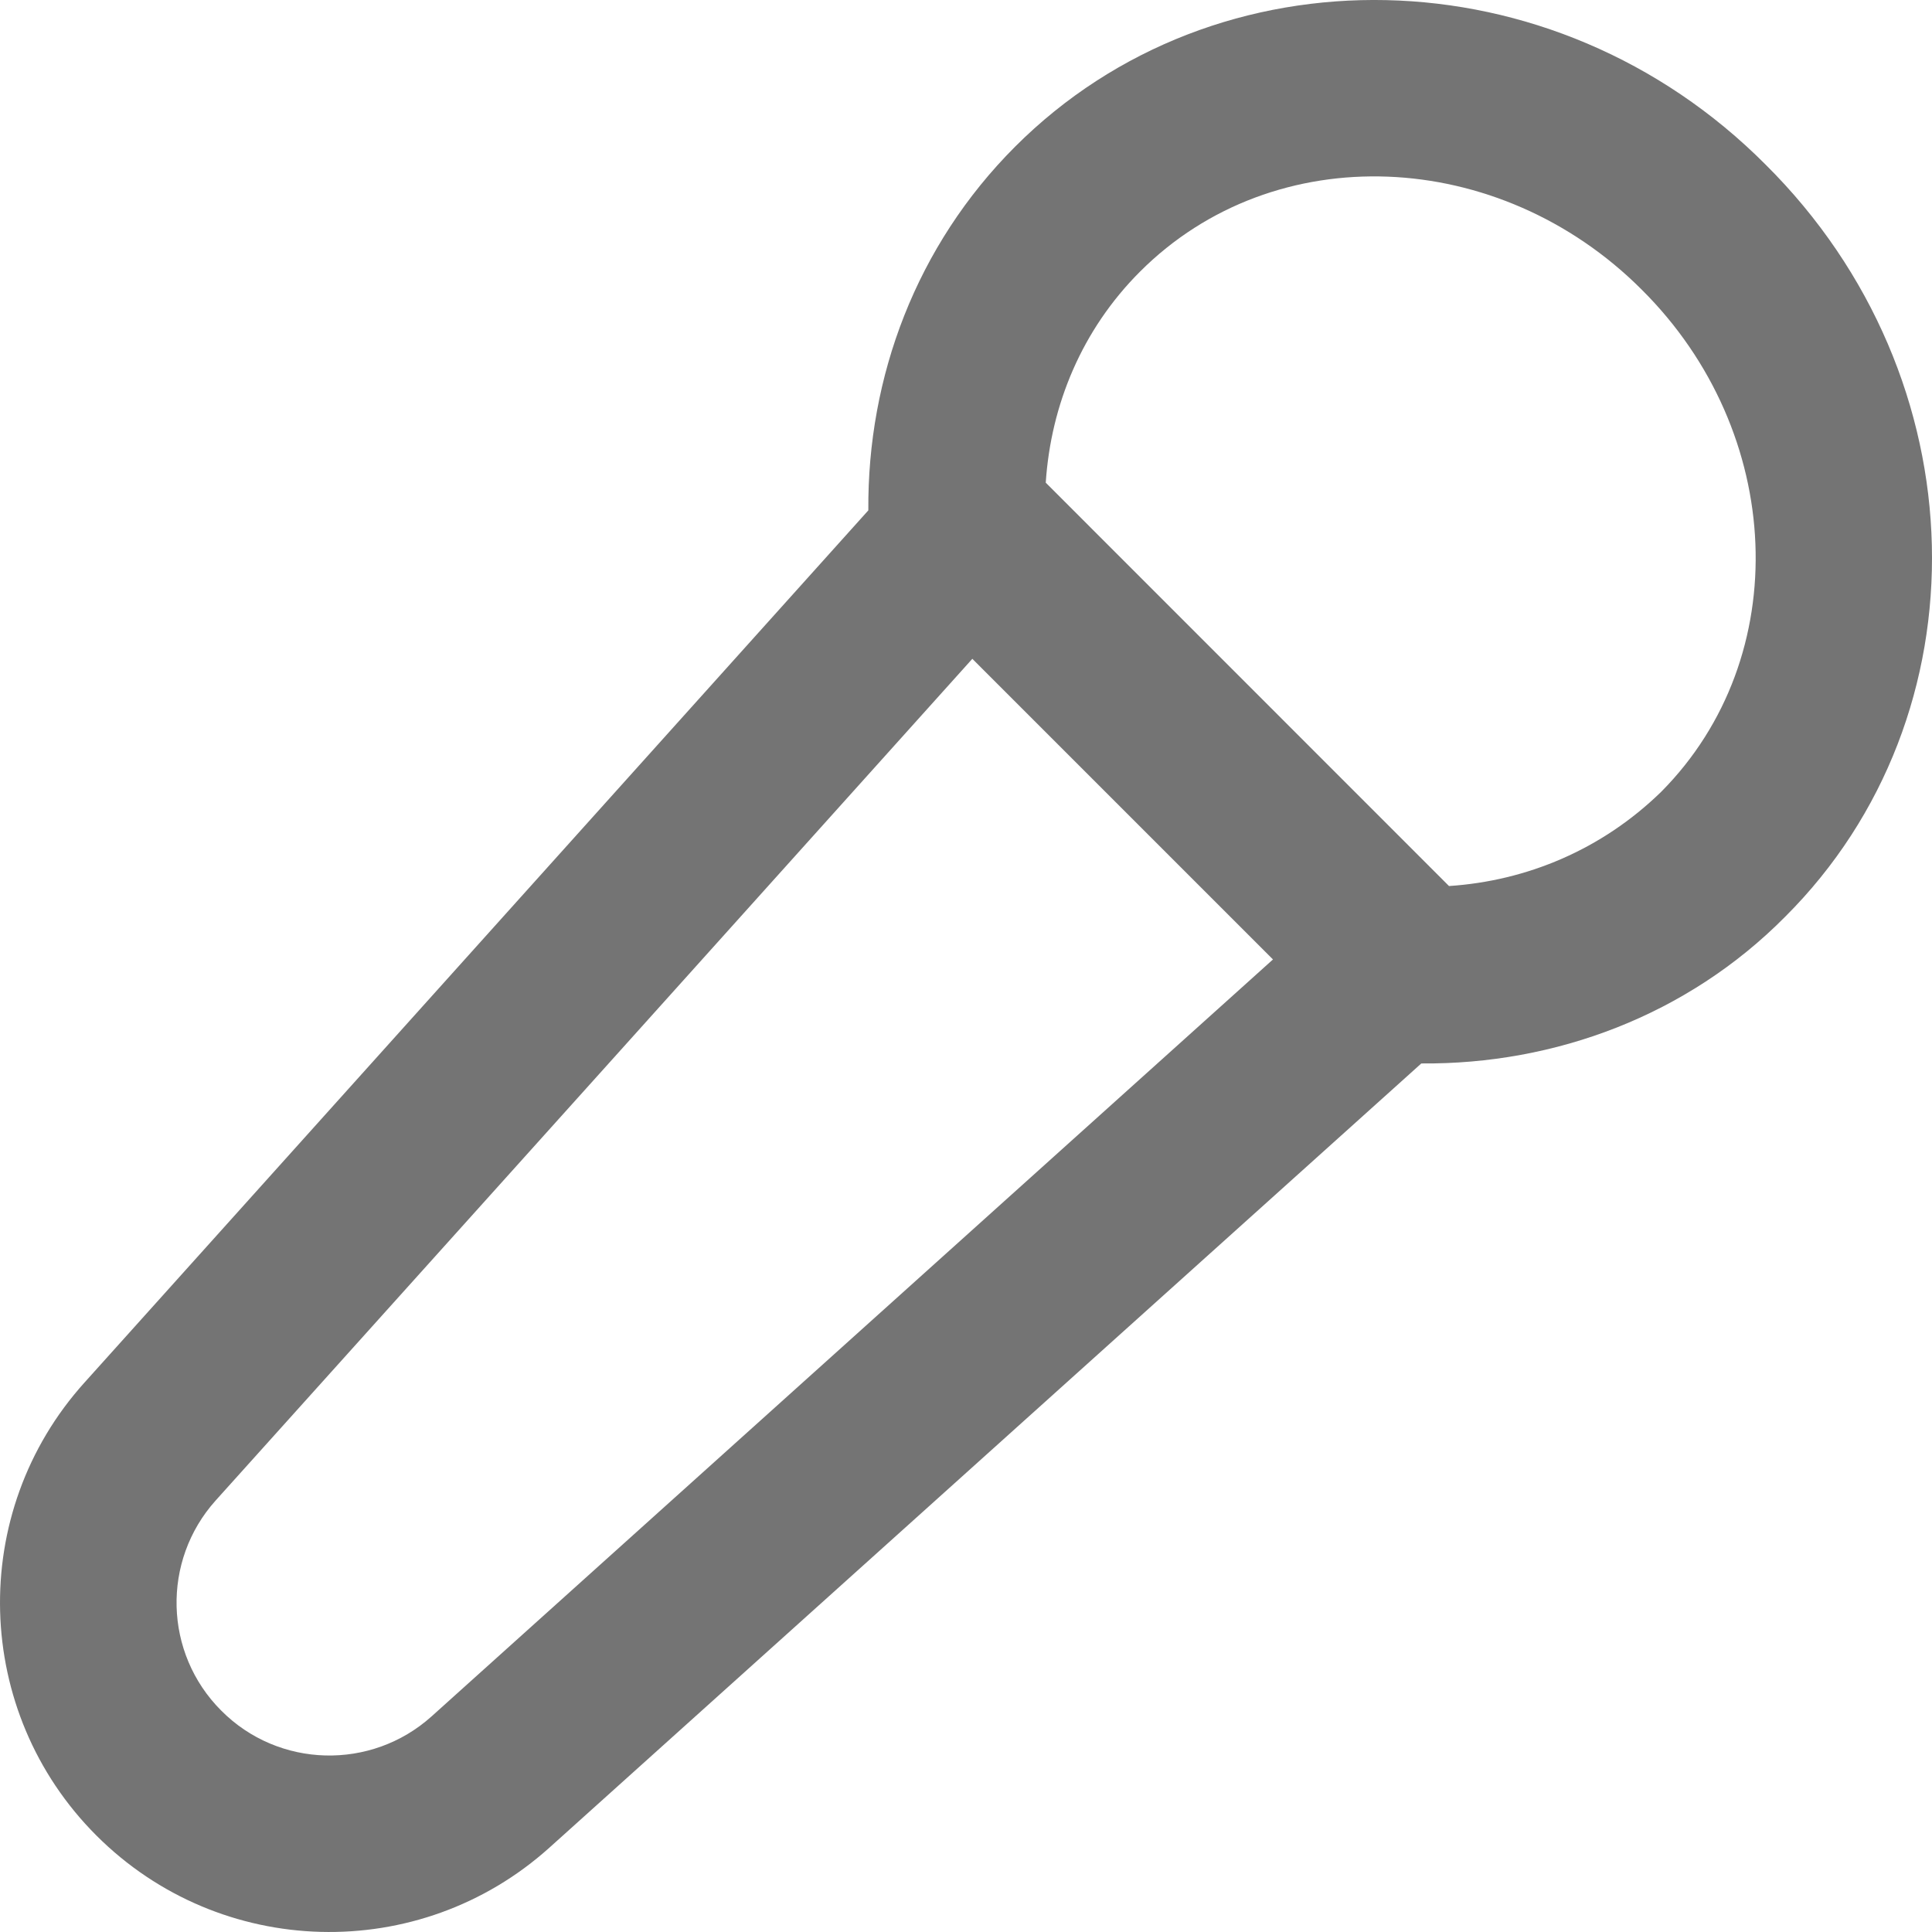
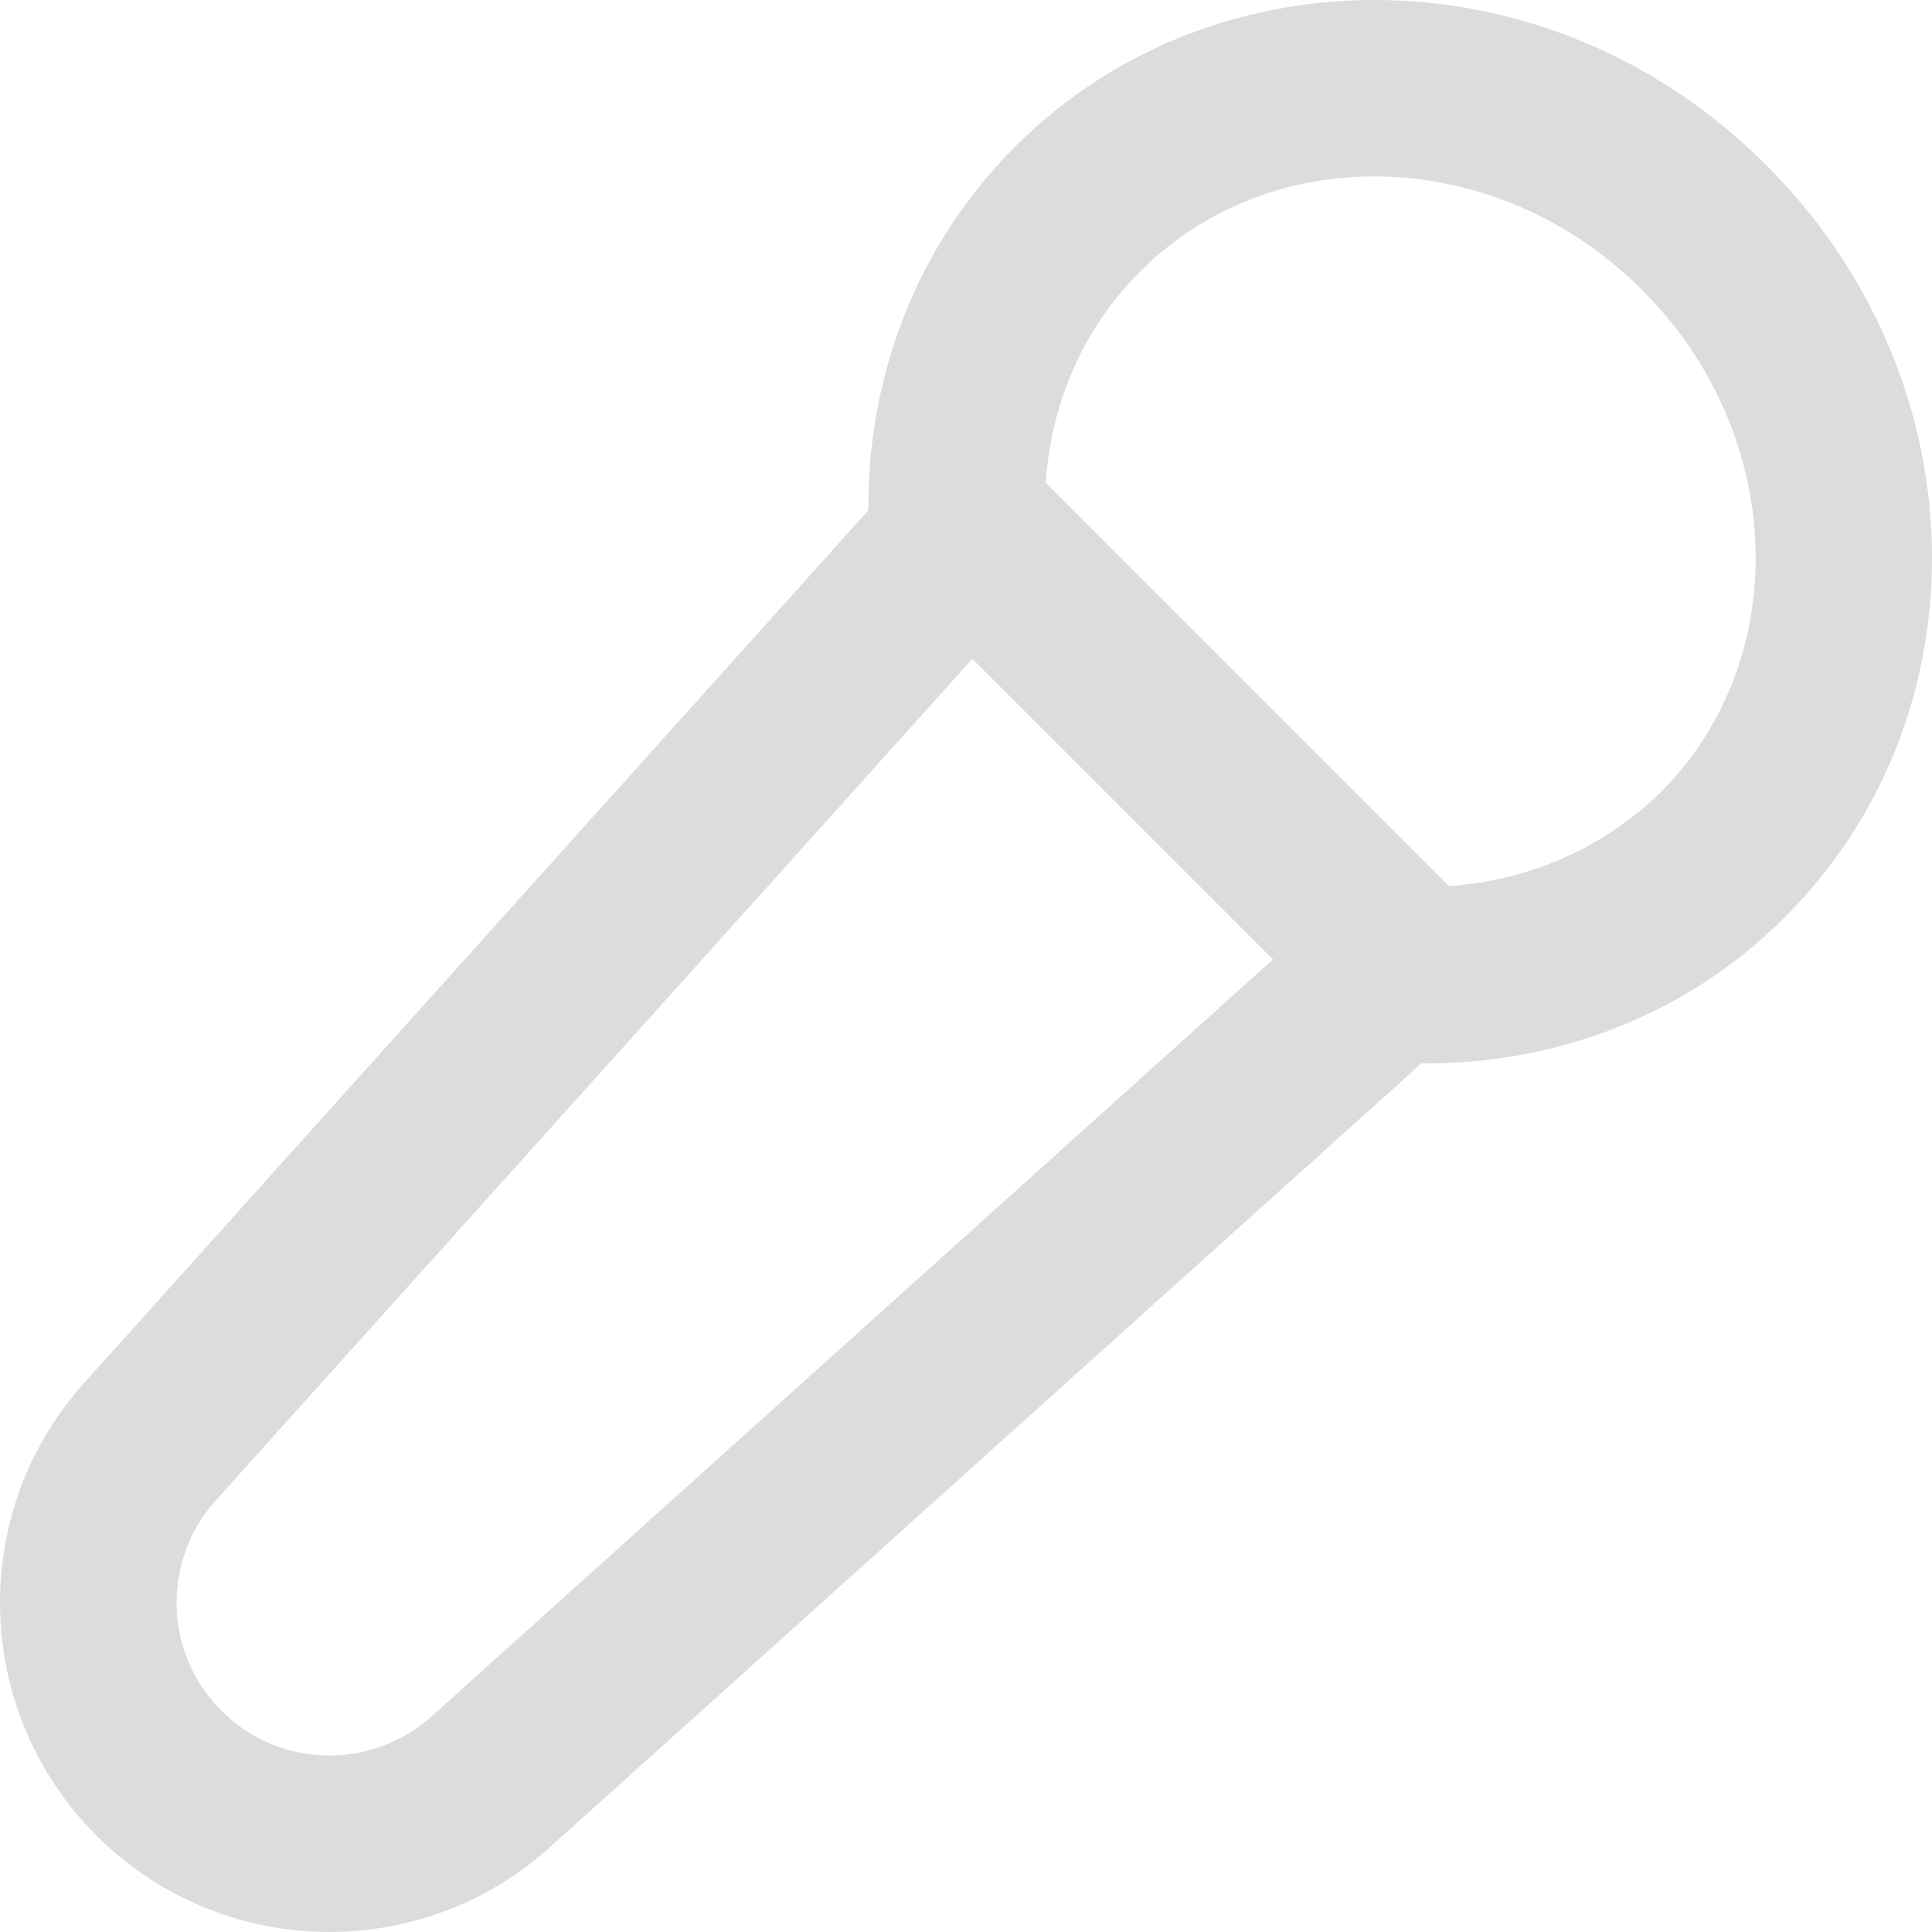
<svg xmlns="http://www.w3.org/2000/svg" width="18" height="18" viewBox="0 0 18 18" fill="none">
-   <path fill-rule="evenodd" clip-rule="evenodd" d="M8.09 4.755L0.788 12.88C-0.305 14.092 -0.254 15.949 0.898 17.101C2.052 18.255 3.908 18.304 5.12 17.213L13.242 9.908C14.487 9.918 15.72 9.462 16.632 8.541C18.515 6.663 18.454 3.524 16.45 1.534C14.472 -0.453 11.334 -0.511 9.457 1.367C8.537 2.288 8.081 3.509 8.09 4.755ZM11.86 8.939L4.02 15.992C3.458 16.496 2.595 16.475 2.061 15.937C1.526 15.402 1.505 14.542 2.009 13.98C4.035 11.729 7.653 7.702 9.059 6.138L11.86 8.939ZM13.5 8.255L9.743 4.497C9.791 3.771 10.08 3.072 10.621 2.531C11.875 1.276 13.968 1.37 15.295 2.698C16.632 4.026 16.723 6.122 15.477 7.377C14.925 7.915 14.226 8.207 13.5 8.255Z" fill="#747474" />
+   <path opacity="0.8" fill-rule="evenodd" clip-rule="evenodd" d="M8.09 4.755L0.788 12.88C-0.305 14.092 -0.254 15.949 0.898 17.101C2.052 18.255 3.908 18.304 5.12 17.213L13.242 9.908C14.487 9.918 15.72 9.462 16.632 8.541C18.515 6.663 18.454 3.524 16.45 1.534C14.472 -0.453 11.334 -0.511 9.457 1.367C8.537 2.288 8.081 3.509 8.09 4.755ZM11.86 8.939L4.02 15.992C3.458 16.496 2.595 16.475 2.061 15.937C1.526 15.402 1.505 14.542 2.009 13.98C4.035 11.729 7.653 7.702 9.059 6.138L11.86 8.939ZM13.5 8.255L9.743 4.497C9.791 3.771 10.08 3.072 10.621 2.531C11.875 1.276 13.968 1.37 15.295 2.698C16.632 4.026 16.723 6.122 15.477 7.377C14.925 7.915 14.226 8.207 13.5 8.255Z" fill="lightgrey" />
</svg>
